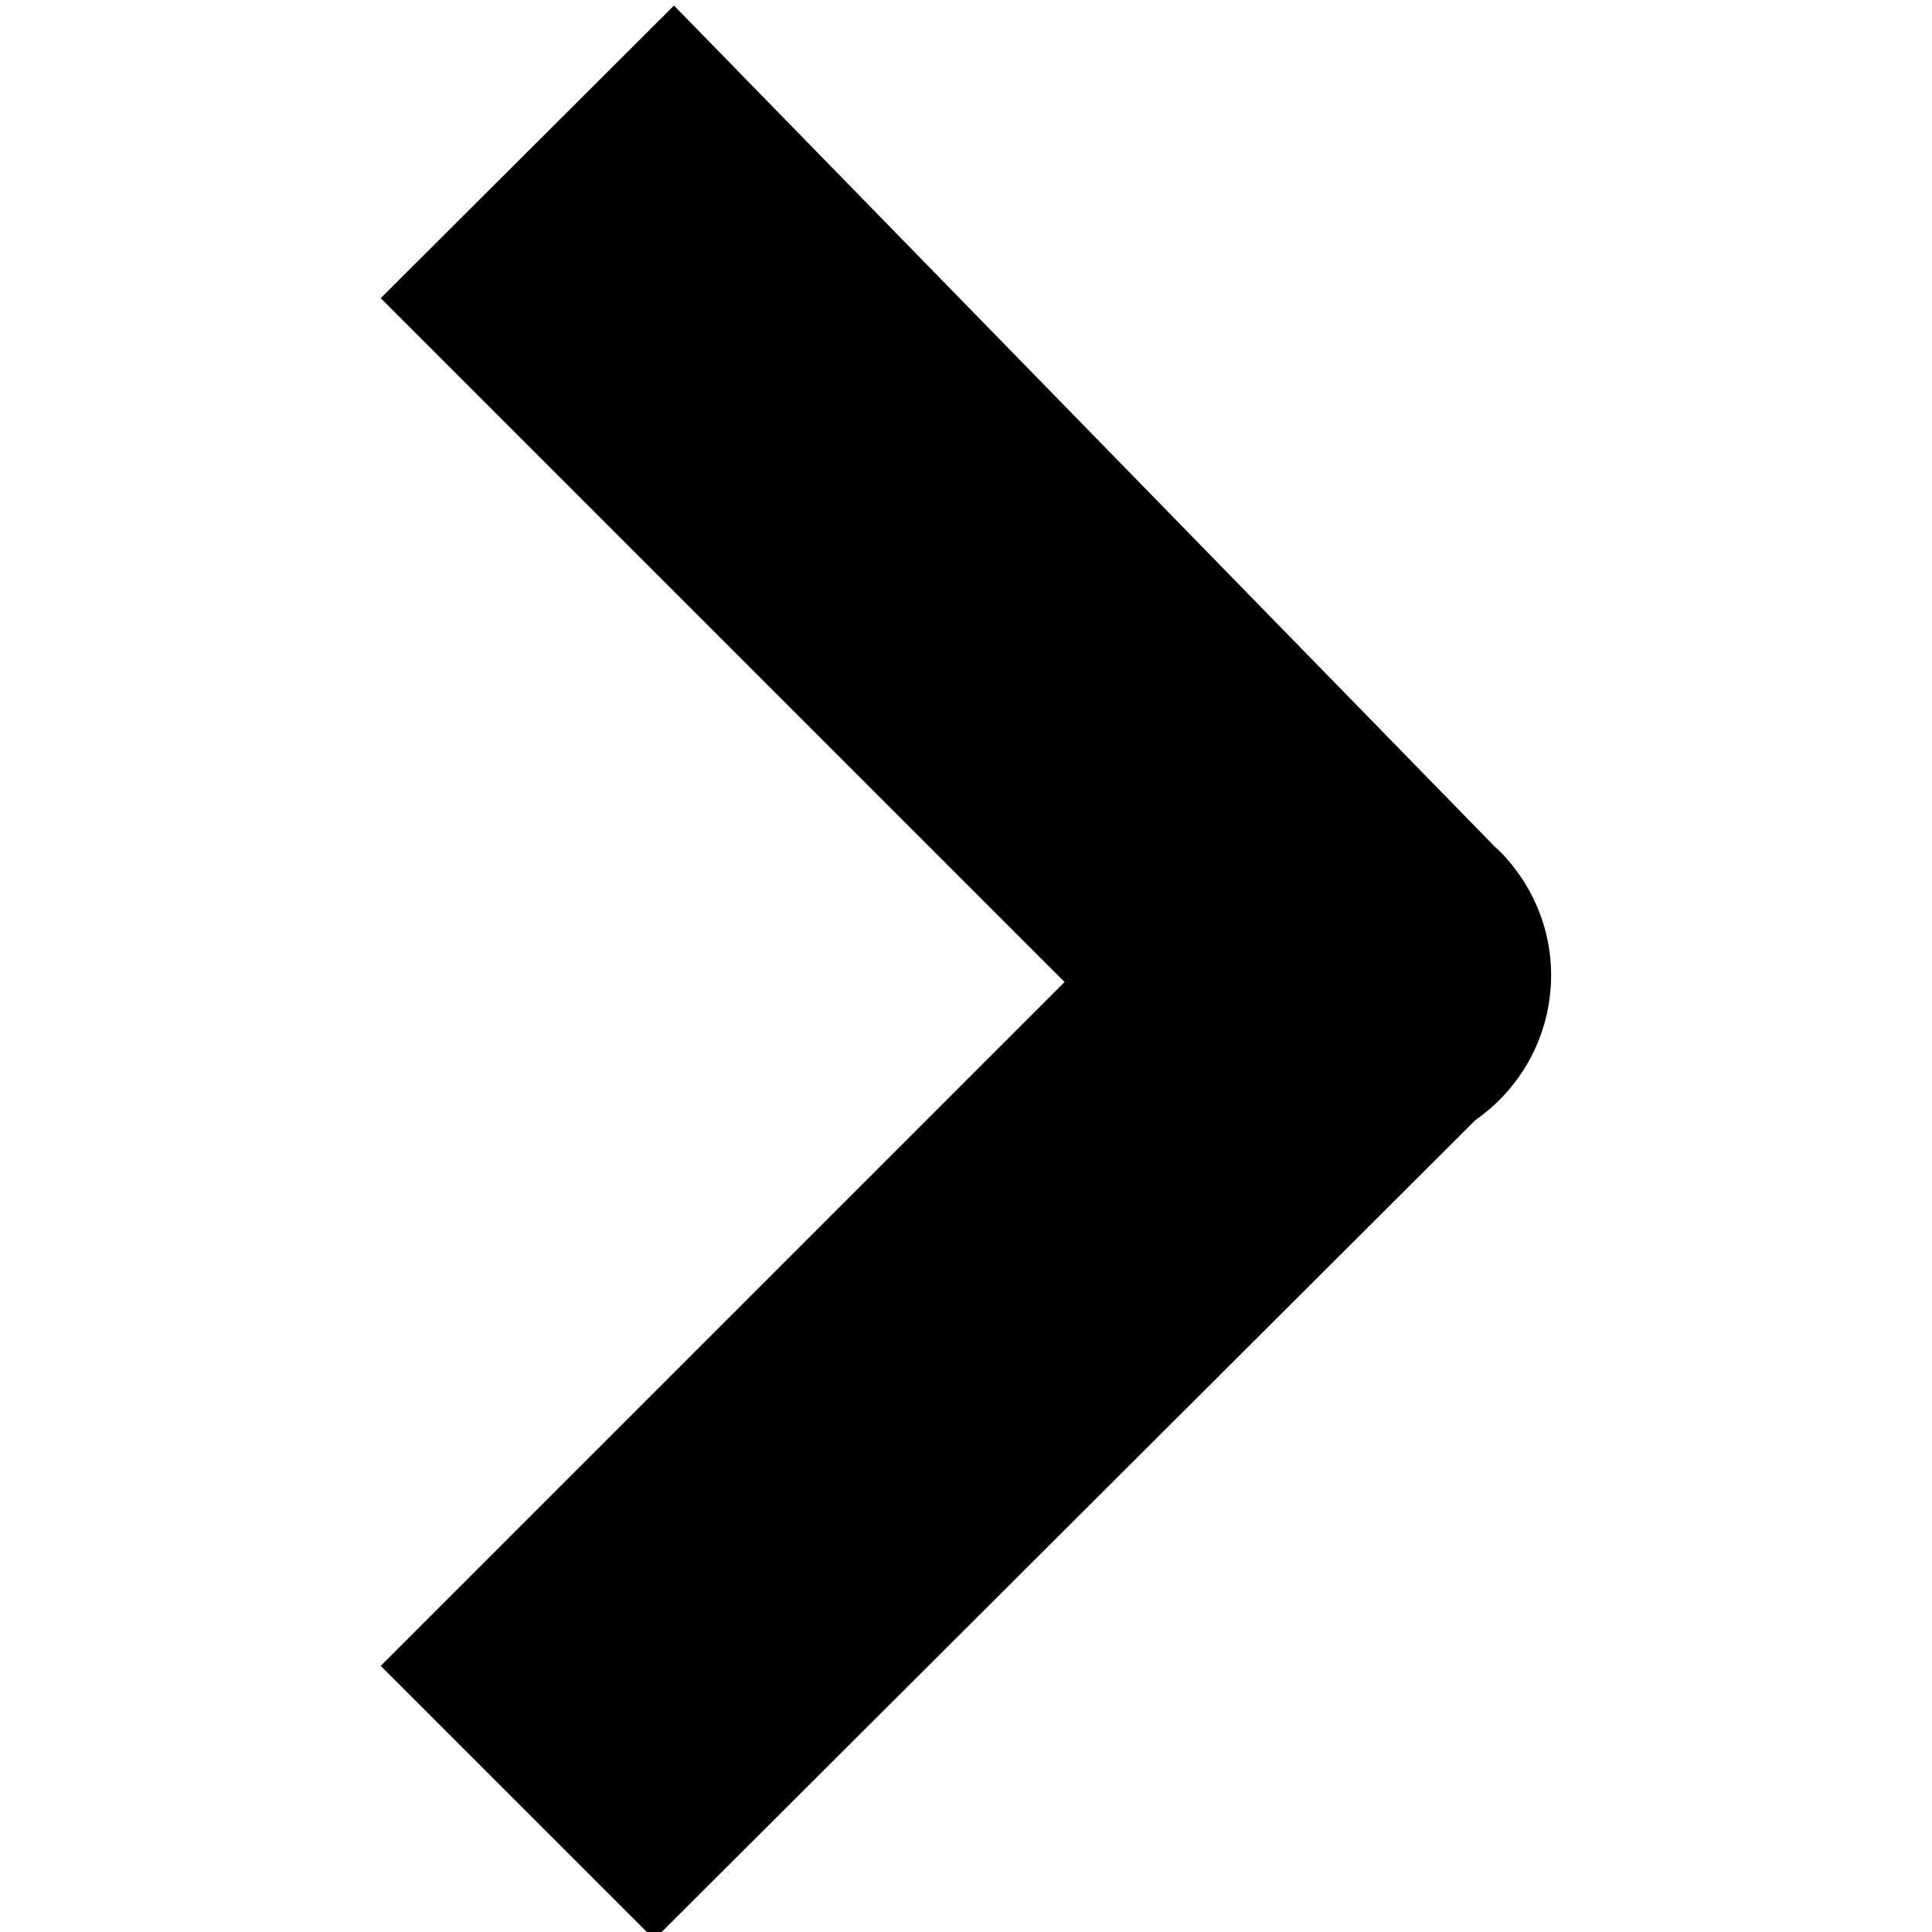
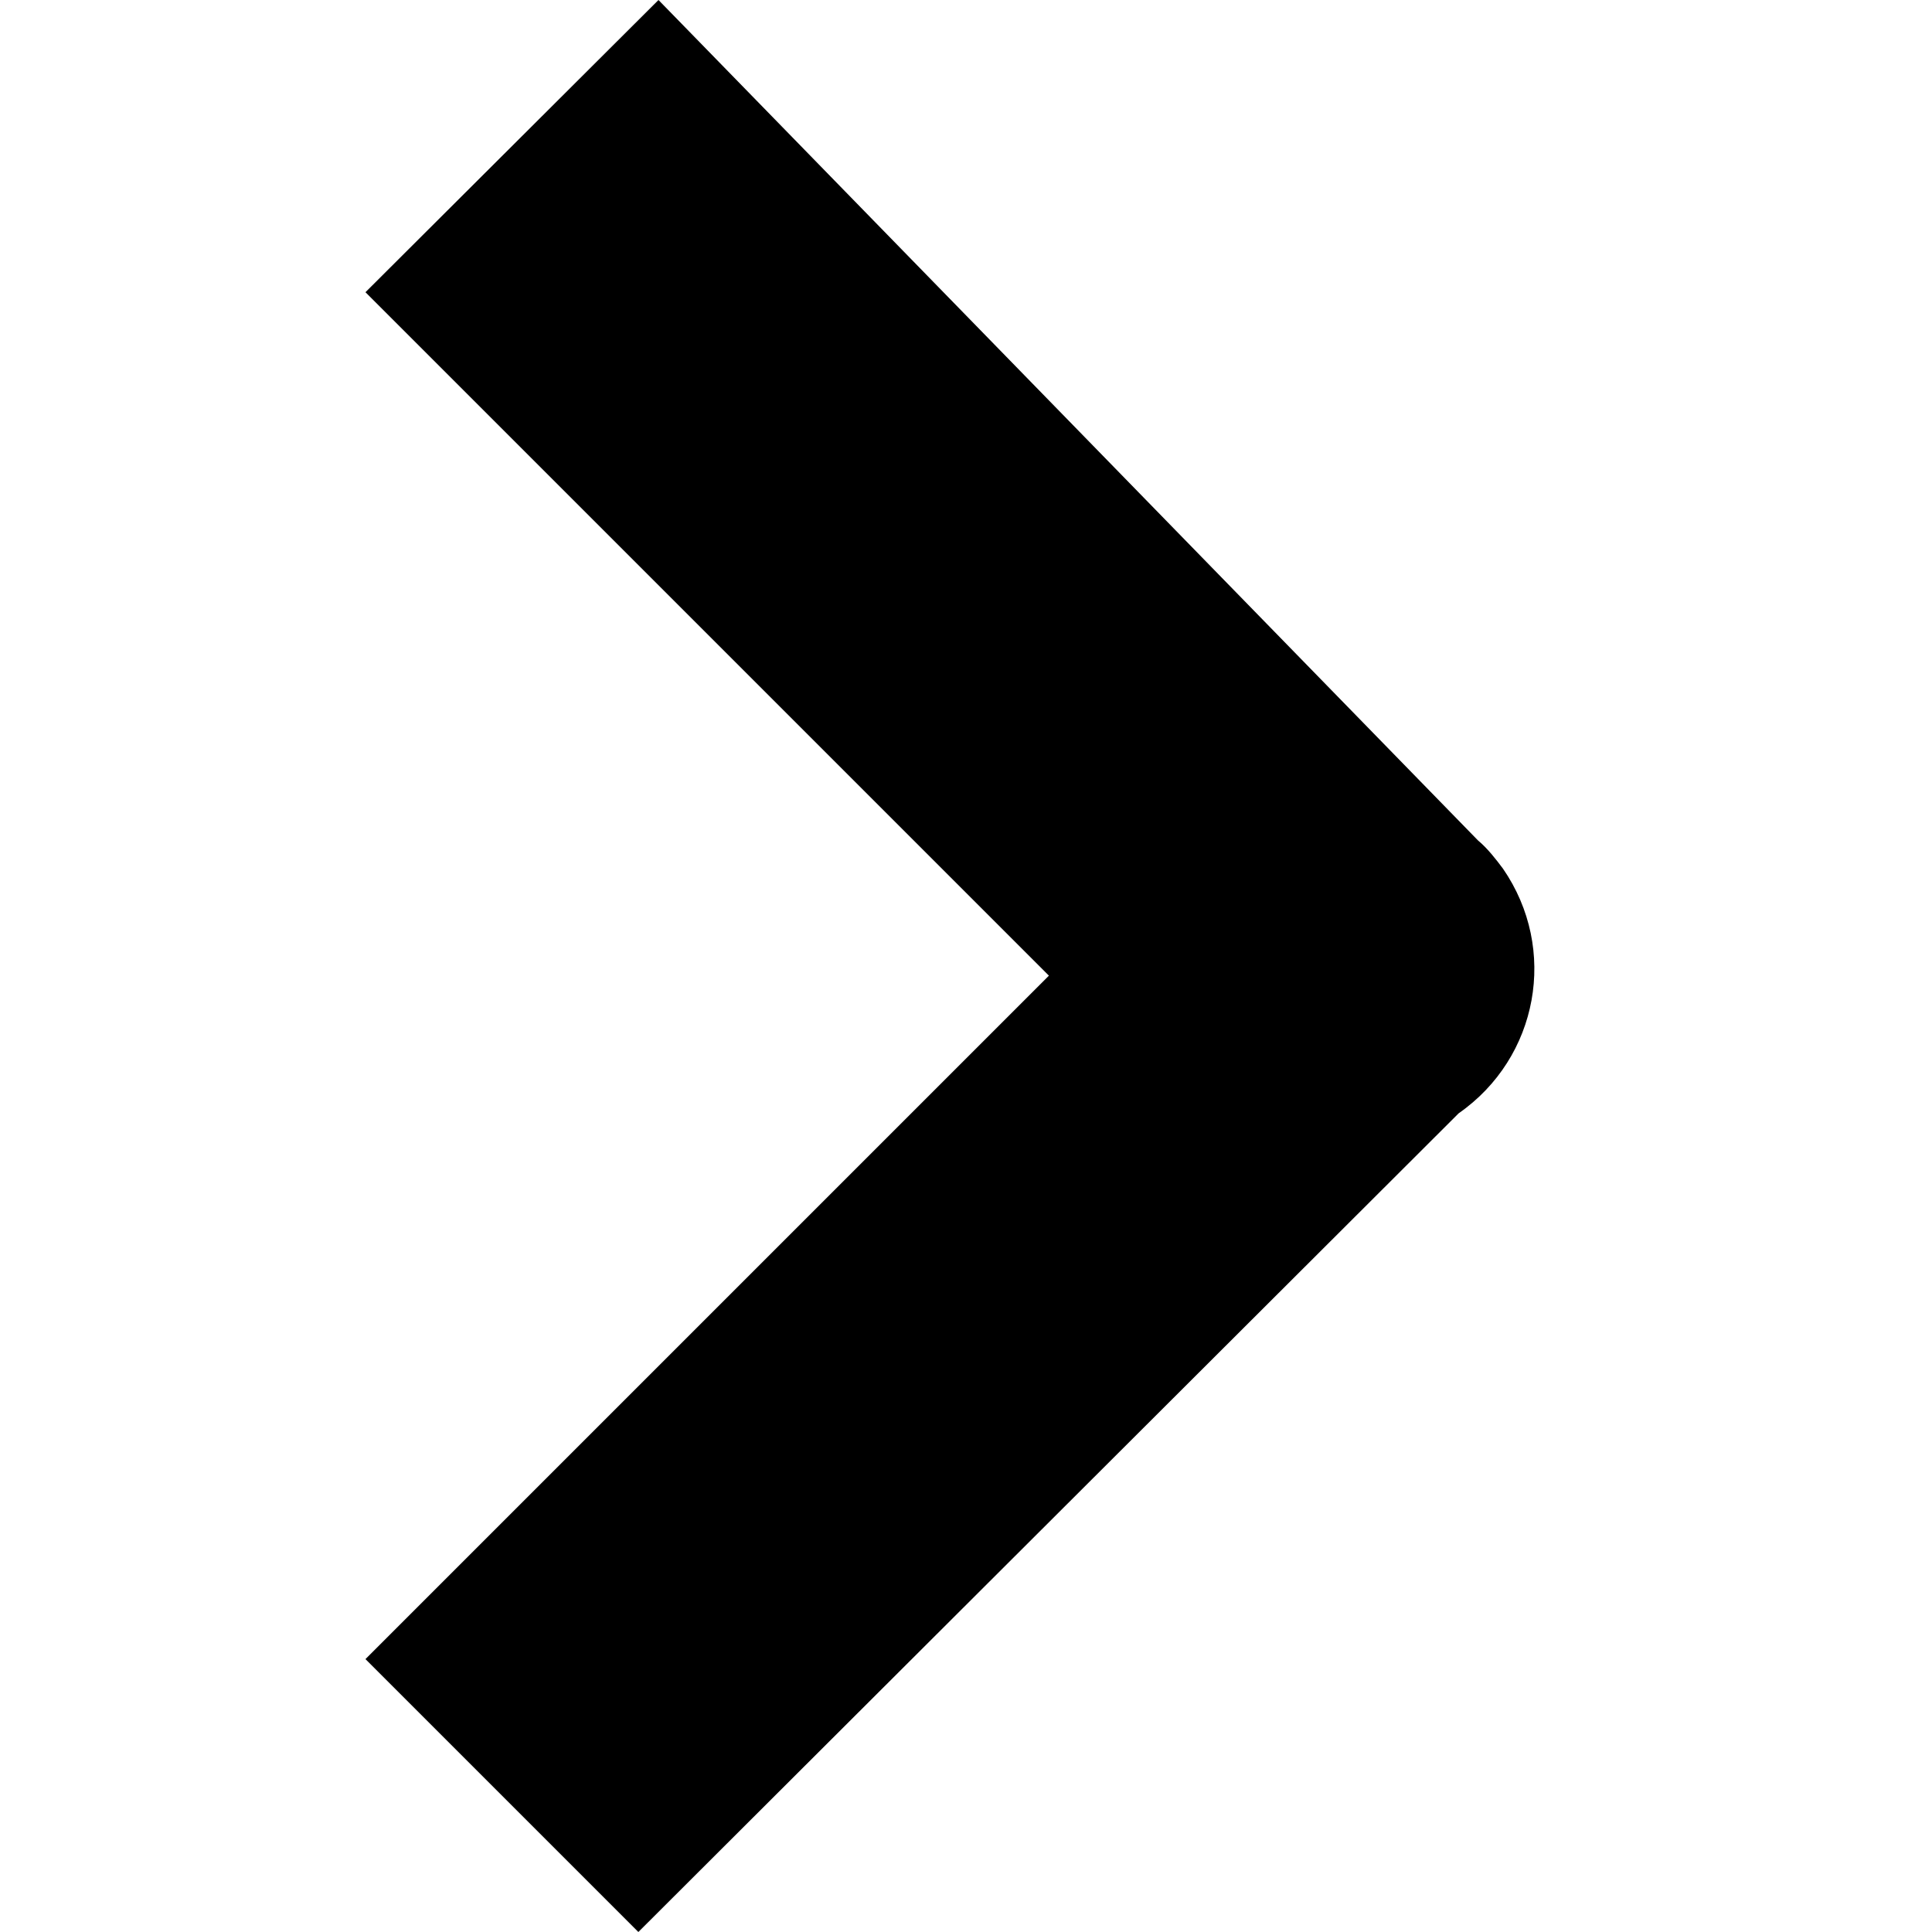
- <svg xmlns="http://www.w3.org/2000/svg" version="1.1" id="Layer_1" x="0px" y="0px" width="313.6px" height="313.6px" viewBox="-172.8 353.6 313.6 313.6" enable-background="new -172.8 353.6 313.6 313.6" xml:space="preserve">
-   <path d="M69.8,491L-63.4,354.5L-111,402L0,513l-111,111l44.4,44.4l133.3-133c12.9-9,16.2-26.7,7.2-39.7  C72.7,494,71.3,492.3,69.8,491L69.8,491z" />
+ <svg xmlns="http://www.w3.org/2000/svg" viewBox="0 0 240 240">
+   <path d="M183.6,104.4L81.8,0L45.4,36.3l84.9,84.9l-84.9,84.9L79.3,240l101.9-101.7c9.9-6.9,12.4-20.4,5.5-30.4C185.8,106.7,184.8,105.4,183.6,104.4L183.6,104.4z" />
</svg>
